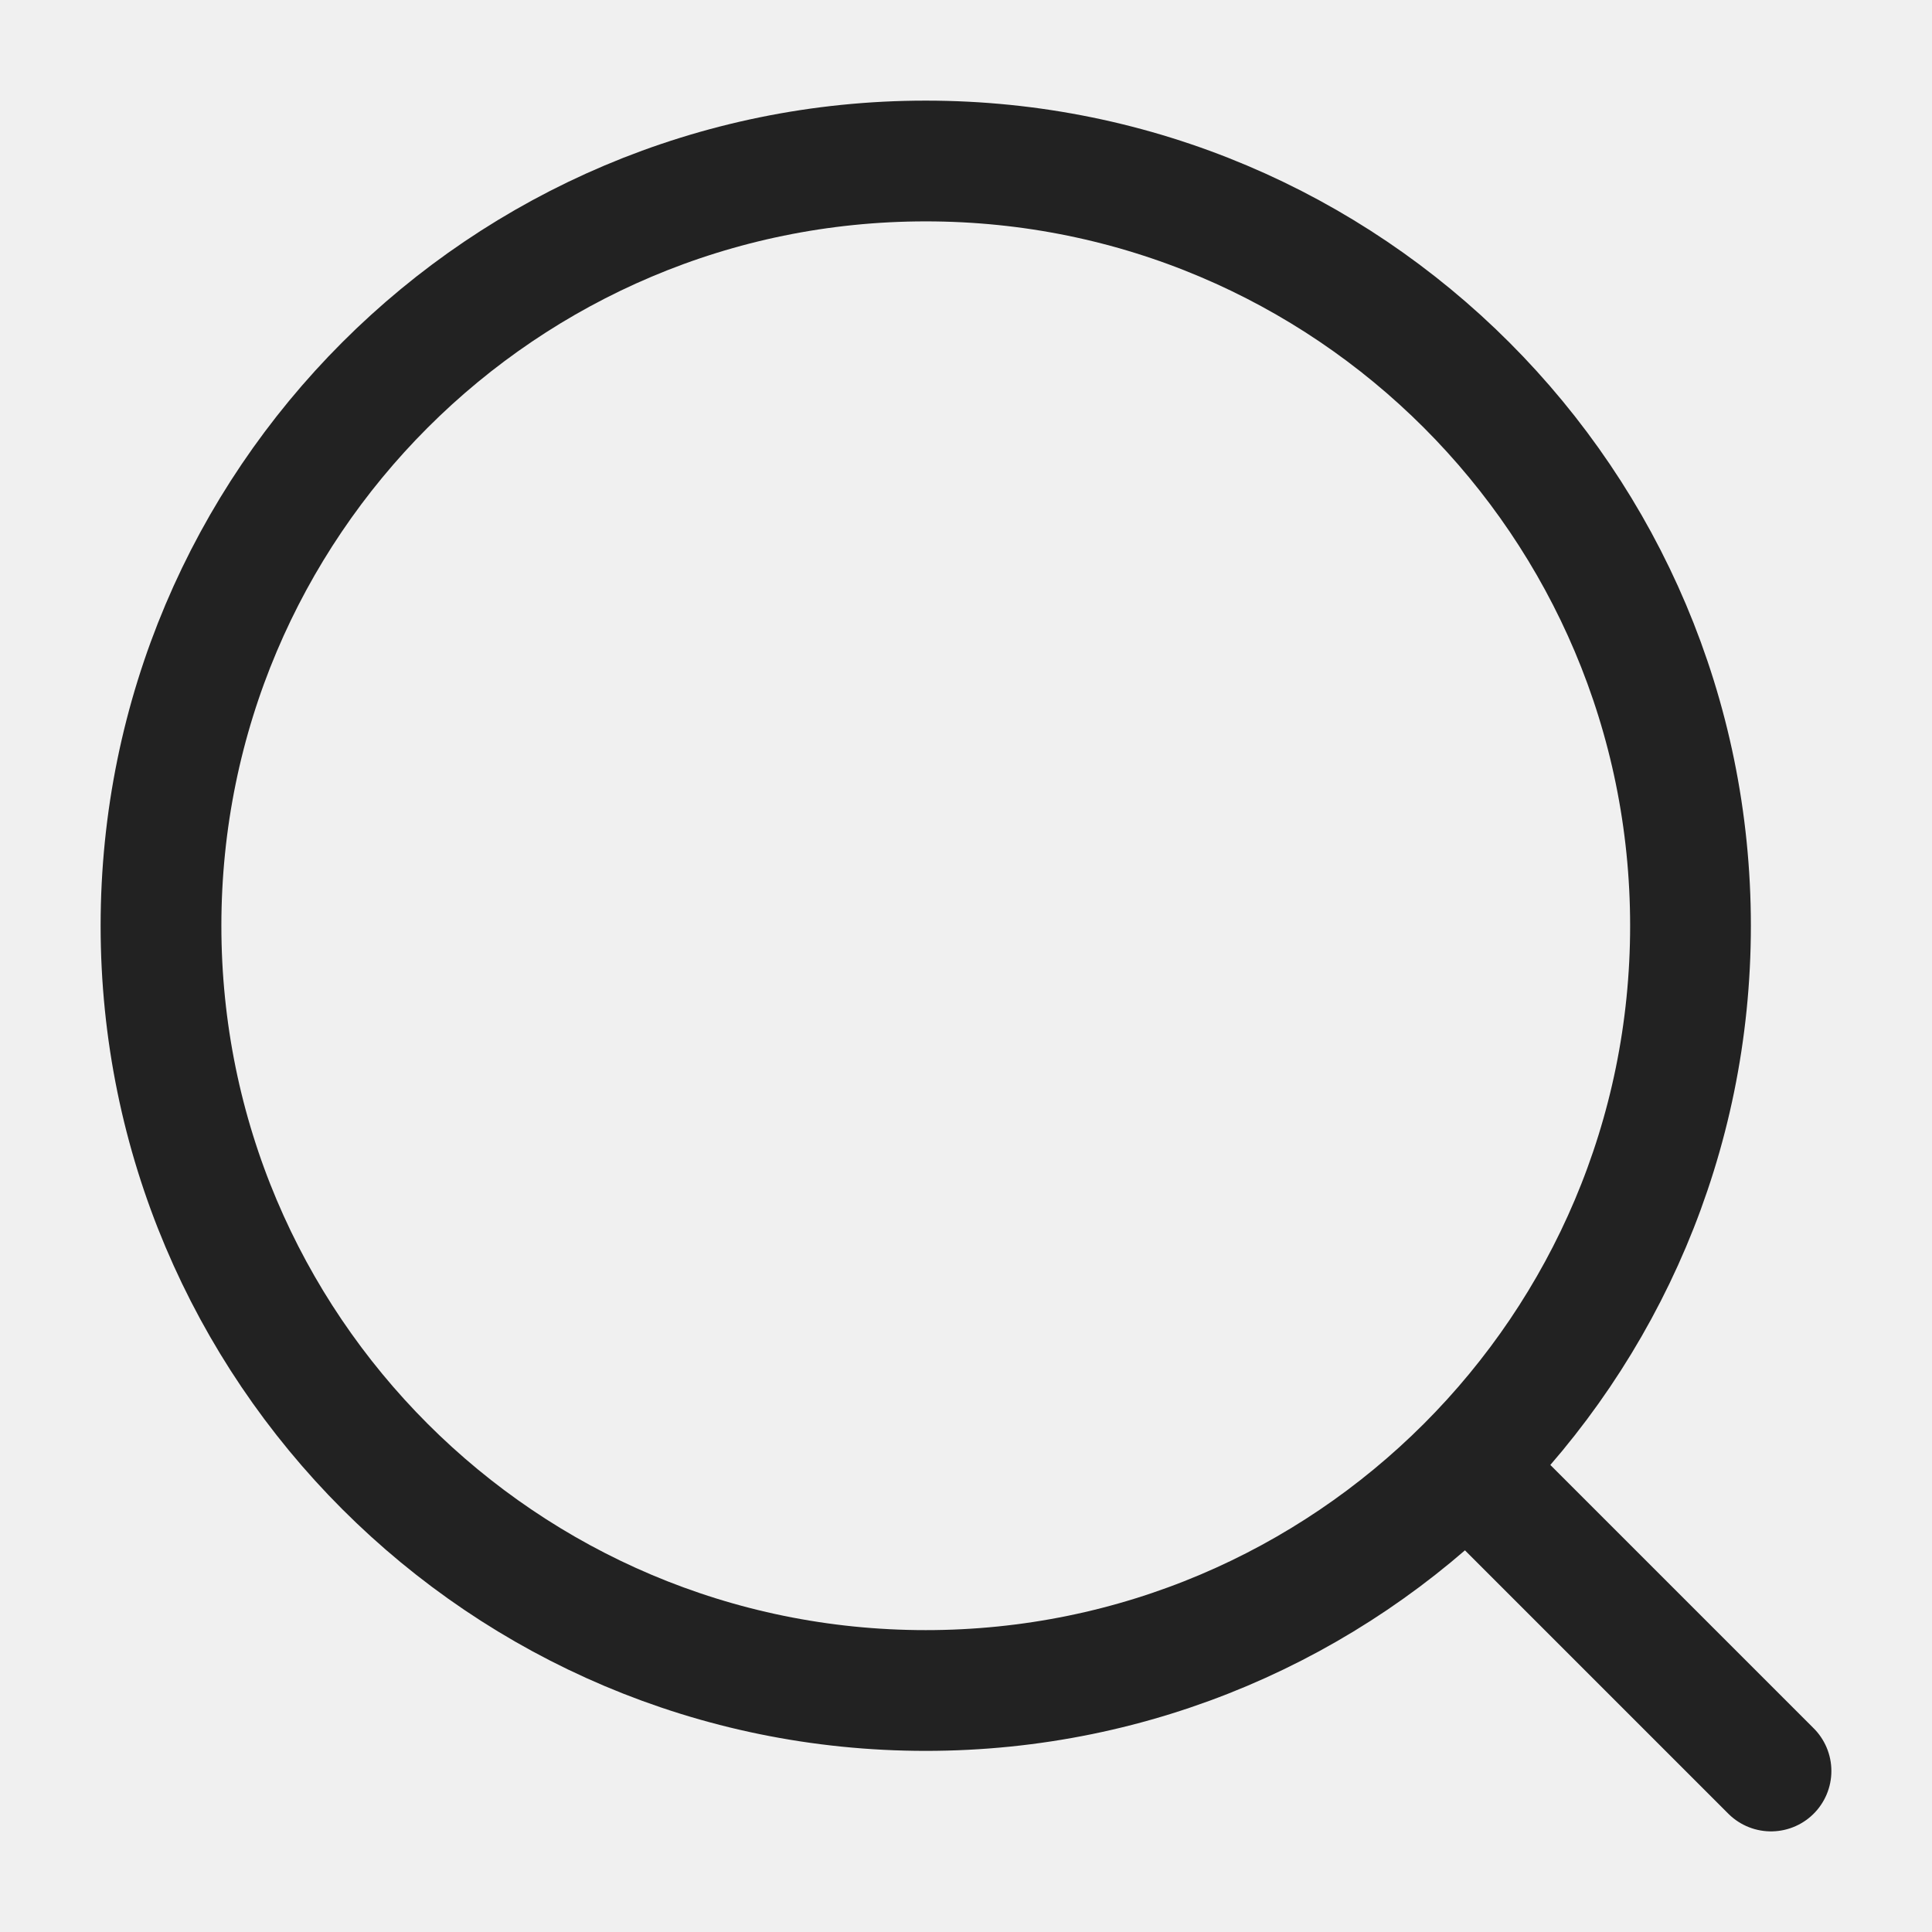
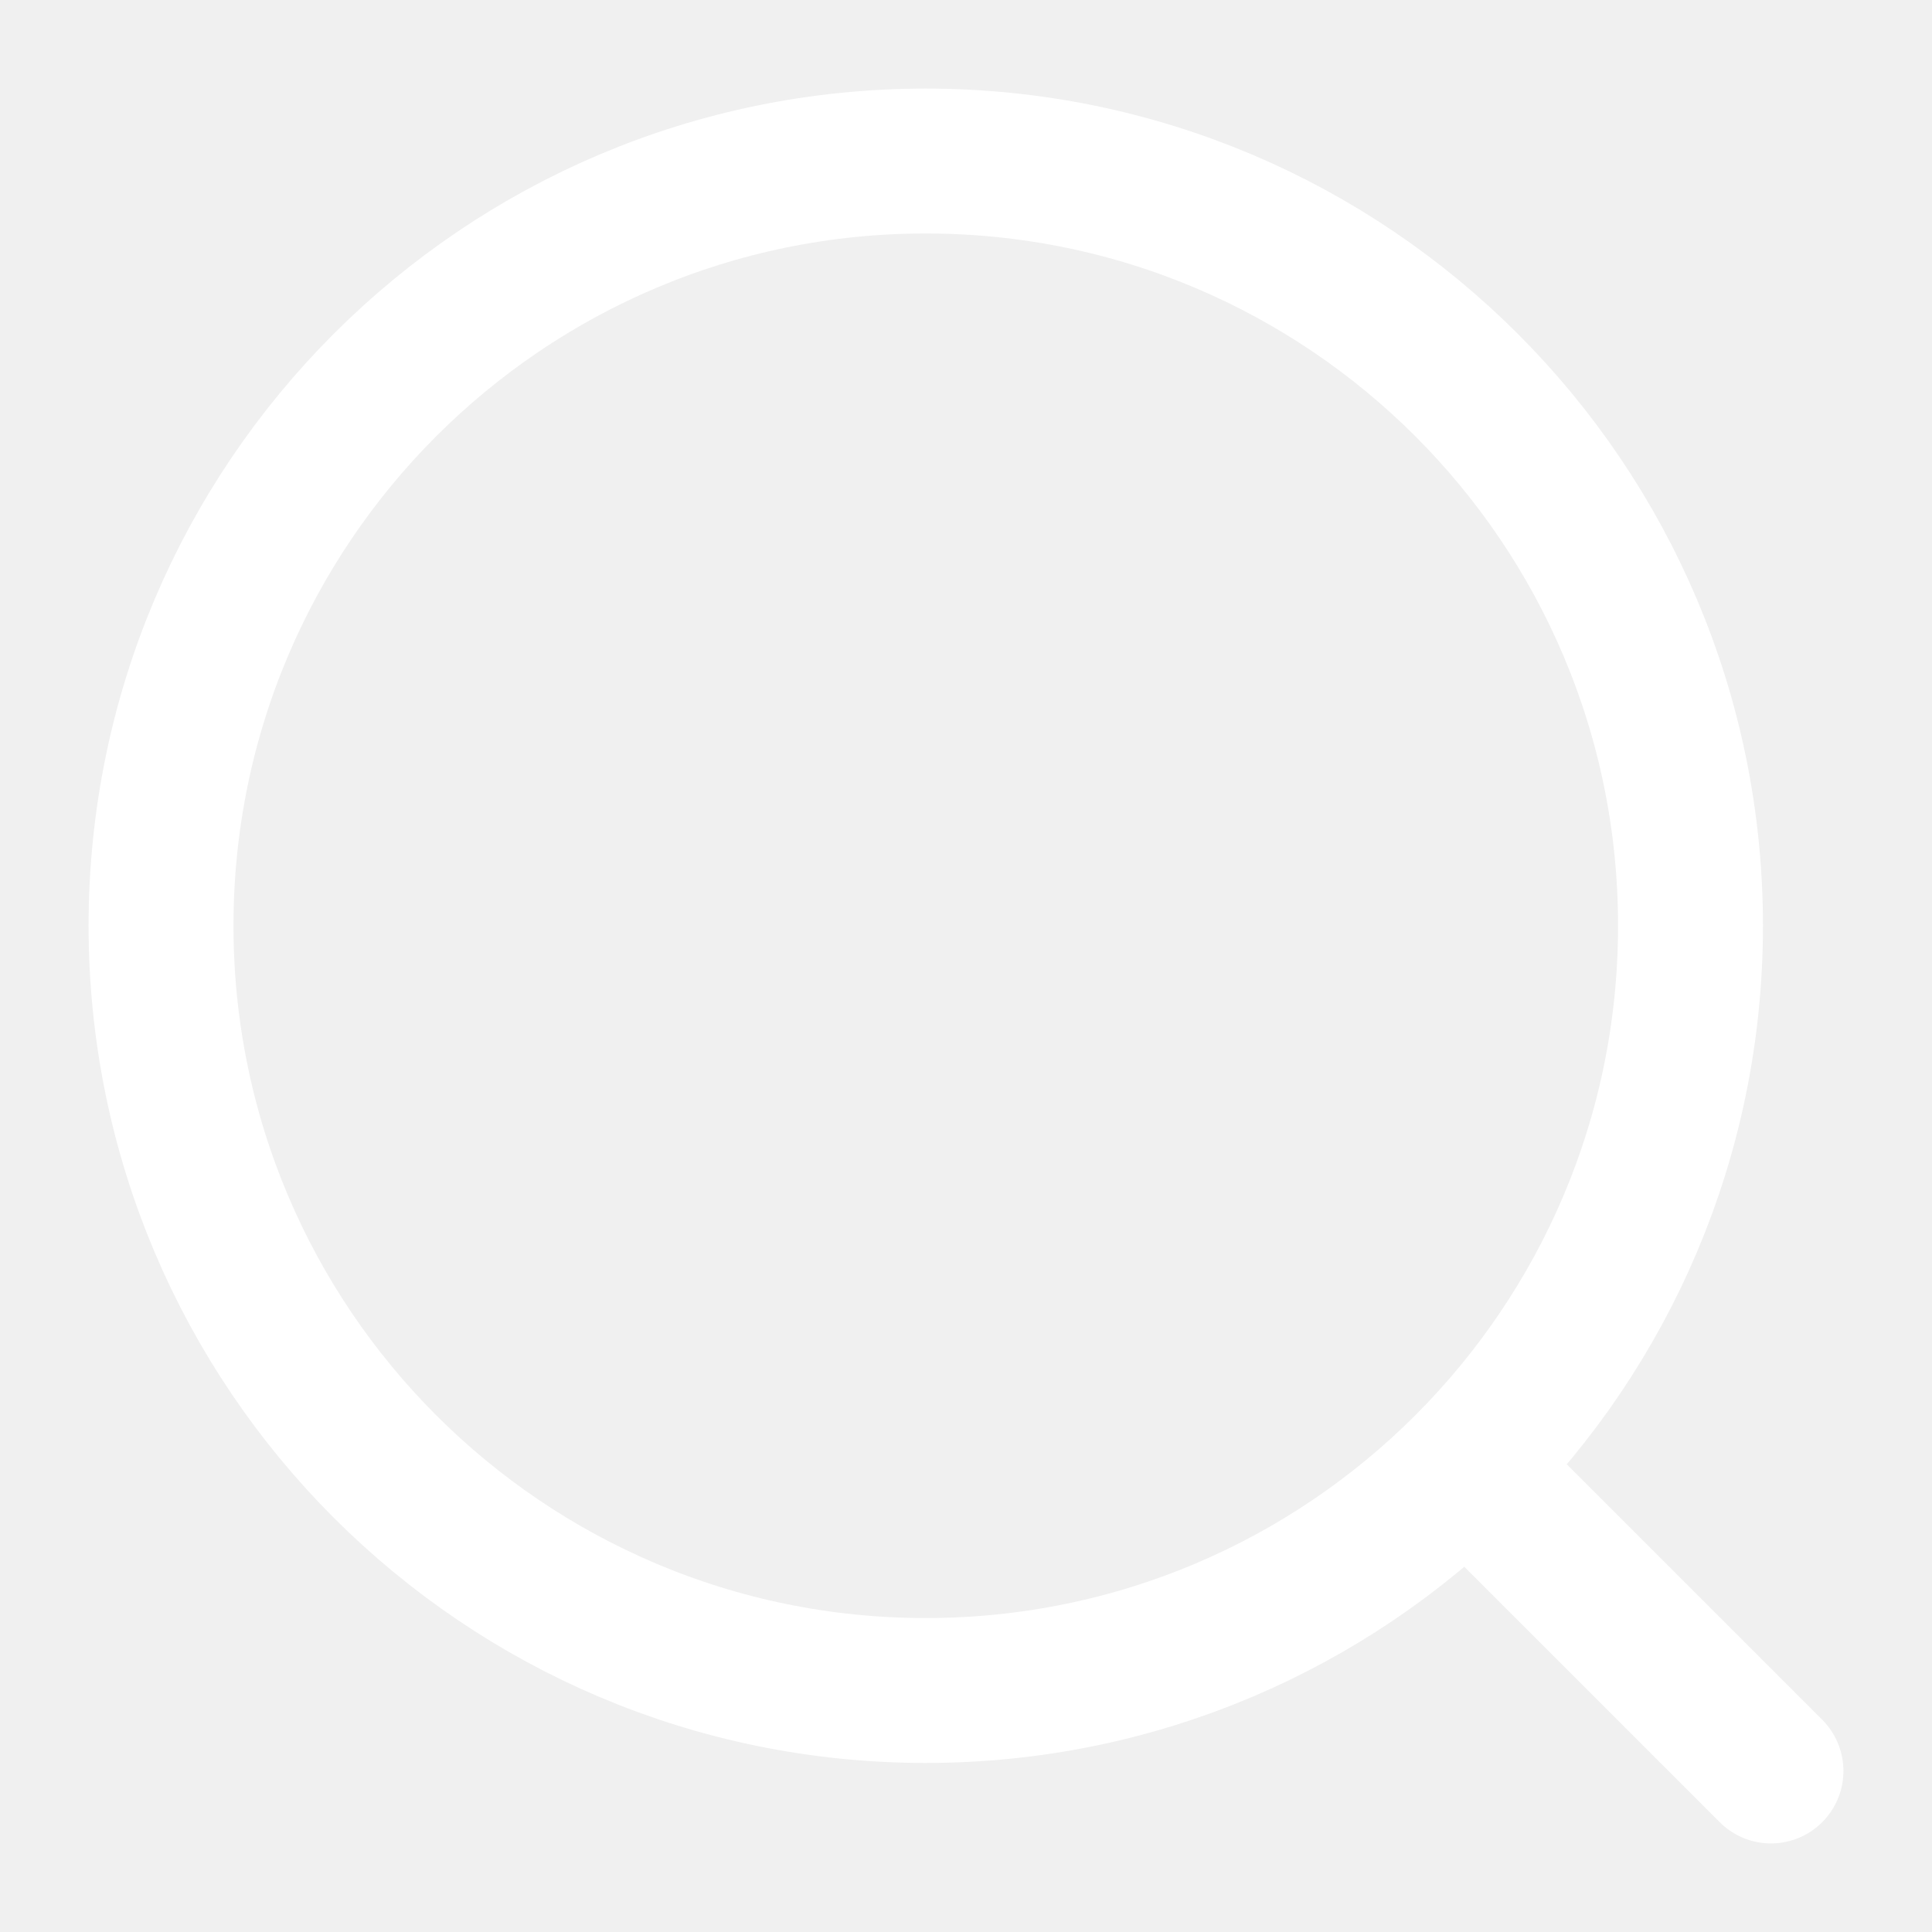
- <svg xmlns="http://www.w3.org/2000/svg" width="24" height="24" viewBox="0 0 24 24" fill="none">
-   <path d="M18.5 18.5L22 22M21 11.5C21 16.747 16.747 21 11.5 21C6.253 21 2 16.747 2 11.5C2 6.253 6.253 2 11.5 2C16.747 2 21 6.253 21 11.5Z" stroke="#222222" stroke-width="1.5" stroke-linecap="round" />
+ <svg xmlns="http://www.w3.org/2000/svg" width="20" height="20" viewBox="0 0 20 20" fill="none">
+   <g clip-path="url(#clip0_501_737)">
+     <path d="M15.417 15.417L18.333 18.333M17.5 9.583C17.5 13.956 13.956 17.5 9.583 17.5C5.211 17.5 1.667 13.956 1.667 9.583C1.667 5.211 5.211 1.667 9.583 1.667C13.956 1.667 17.5 5.211 17.5 9.583Z" stroke="white" stroke-width="1.5" stroke-linecap="round" />
+   </g>
+   <defs>
+     <clipPath id="clip0_501_737">
+       <rect width="20" height="20" fill="white" />
+     </clipPath>
+   </defs>
</svg>
